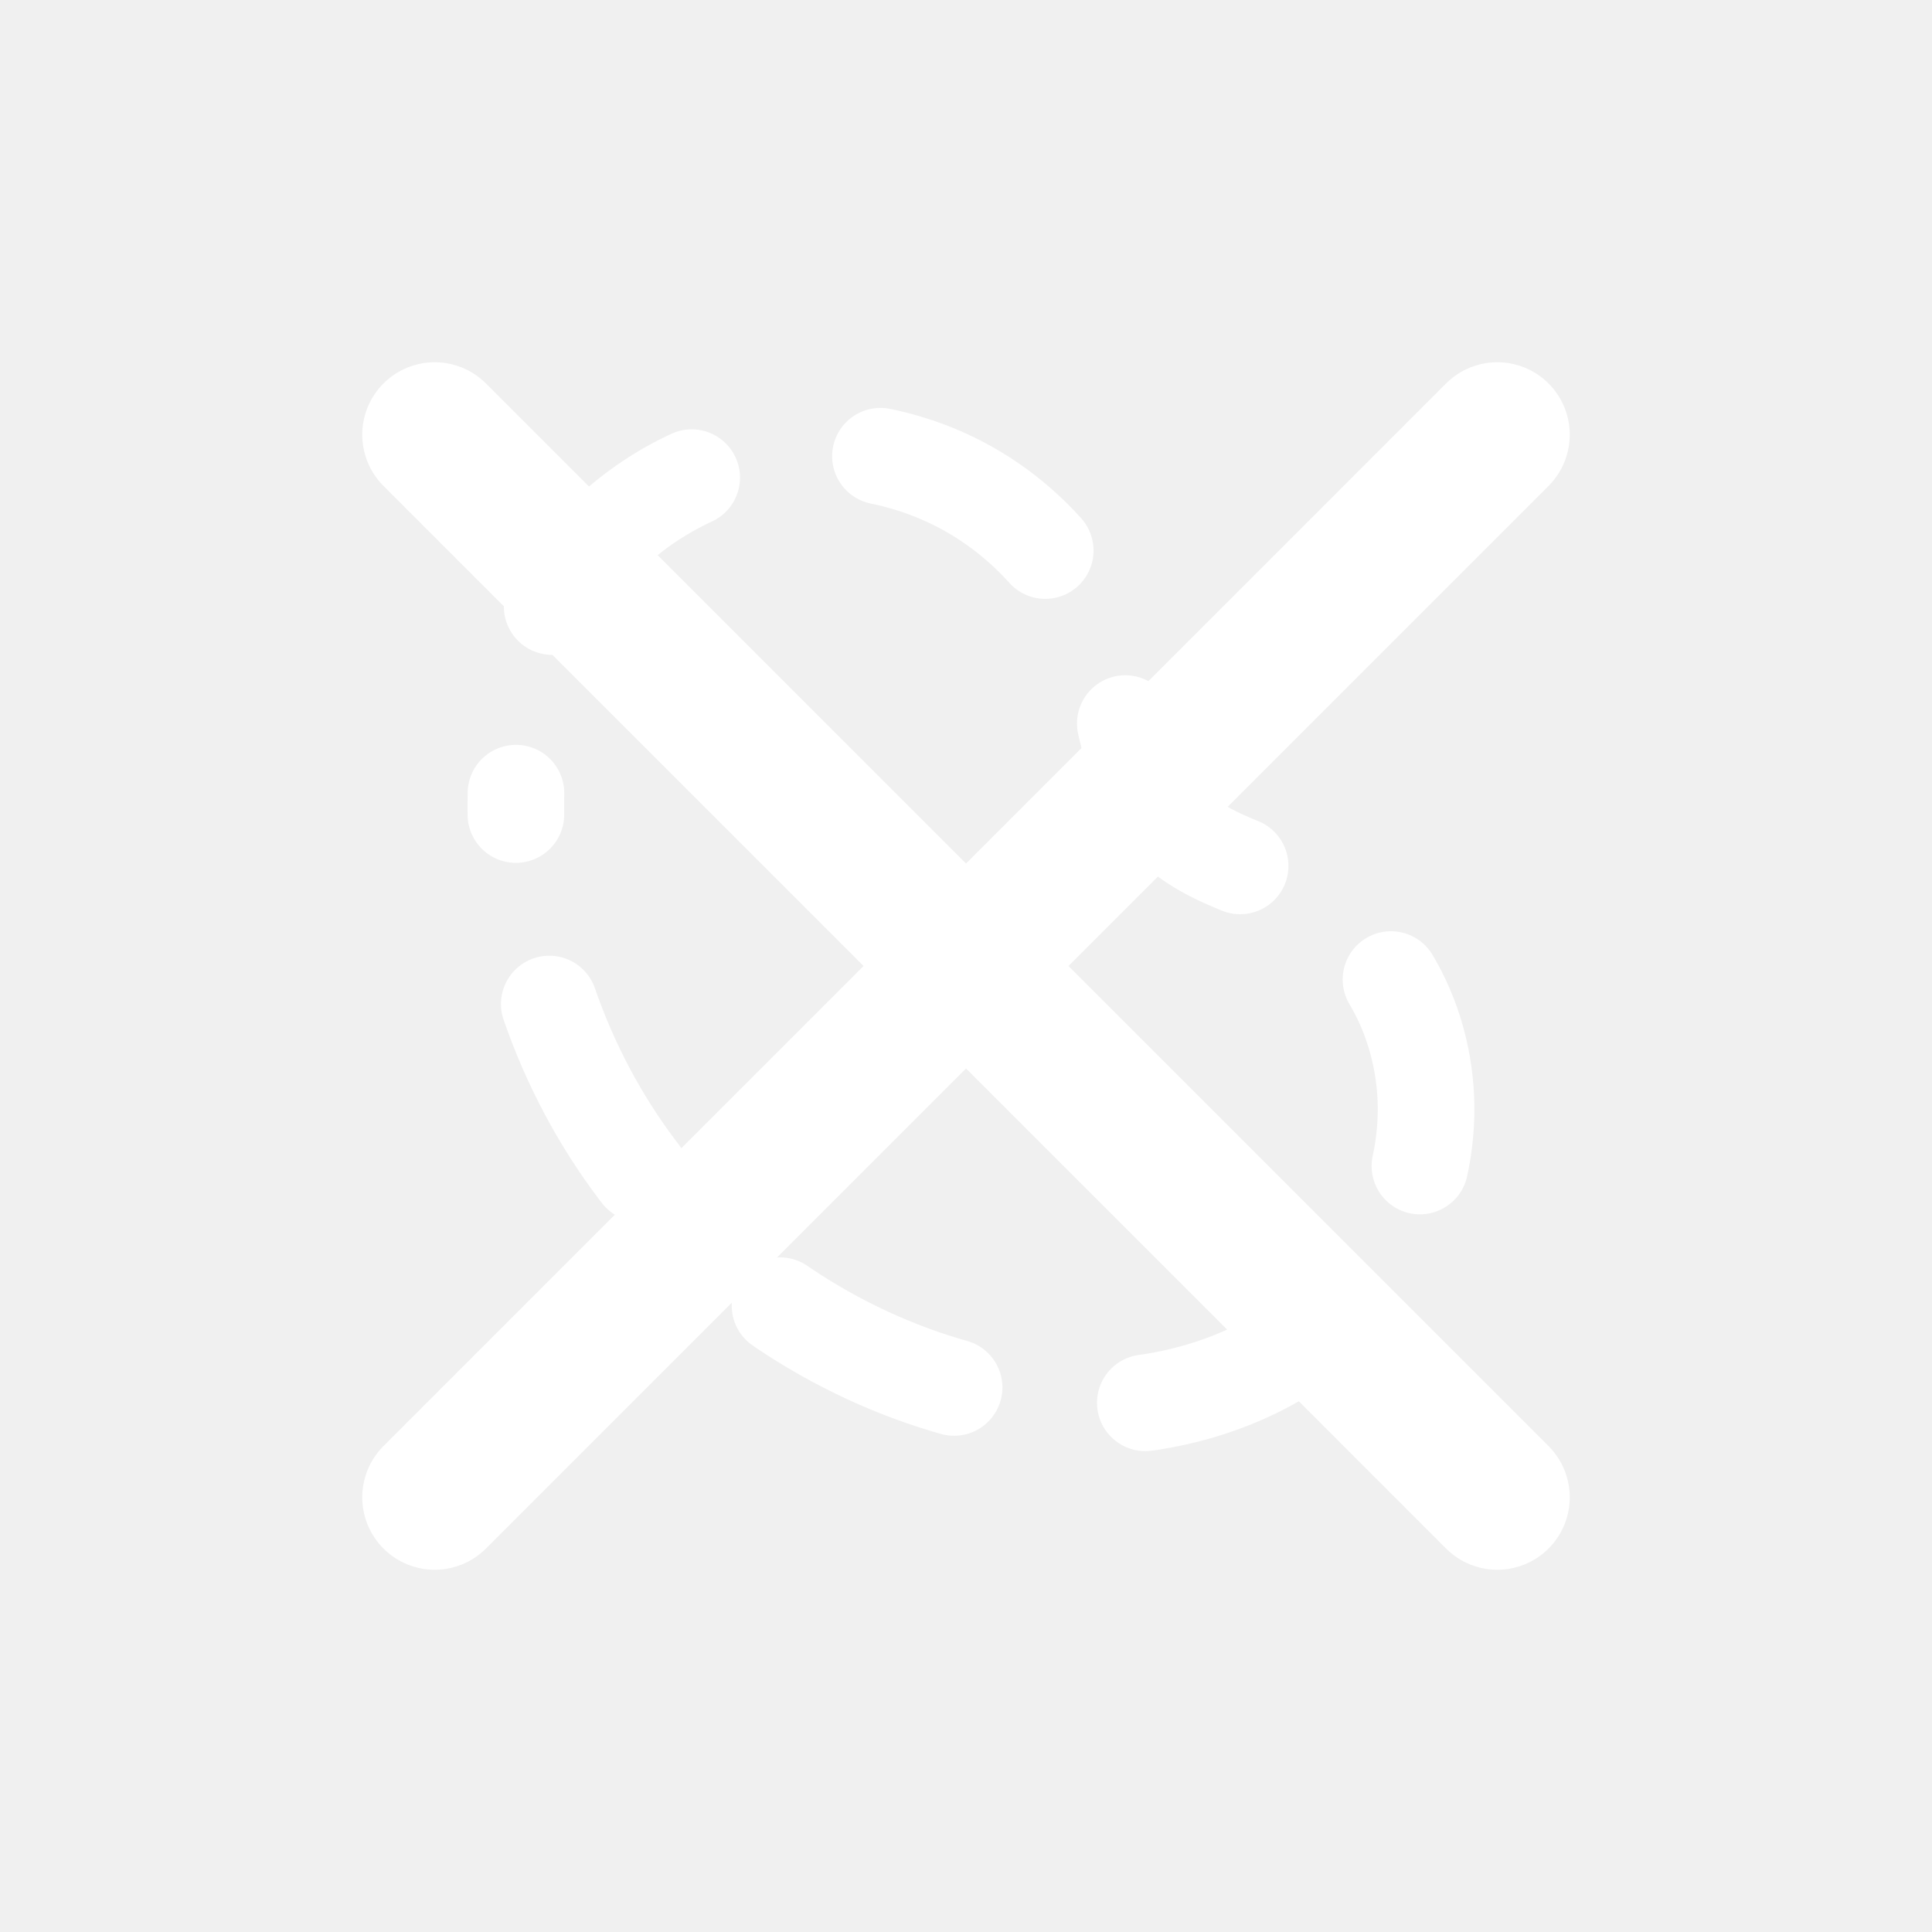
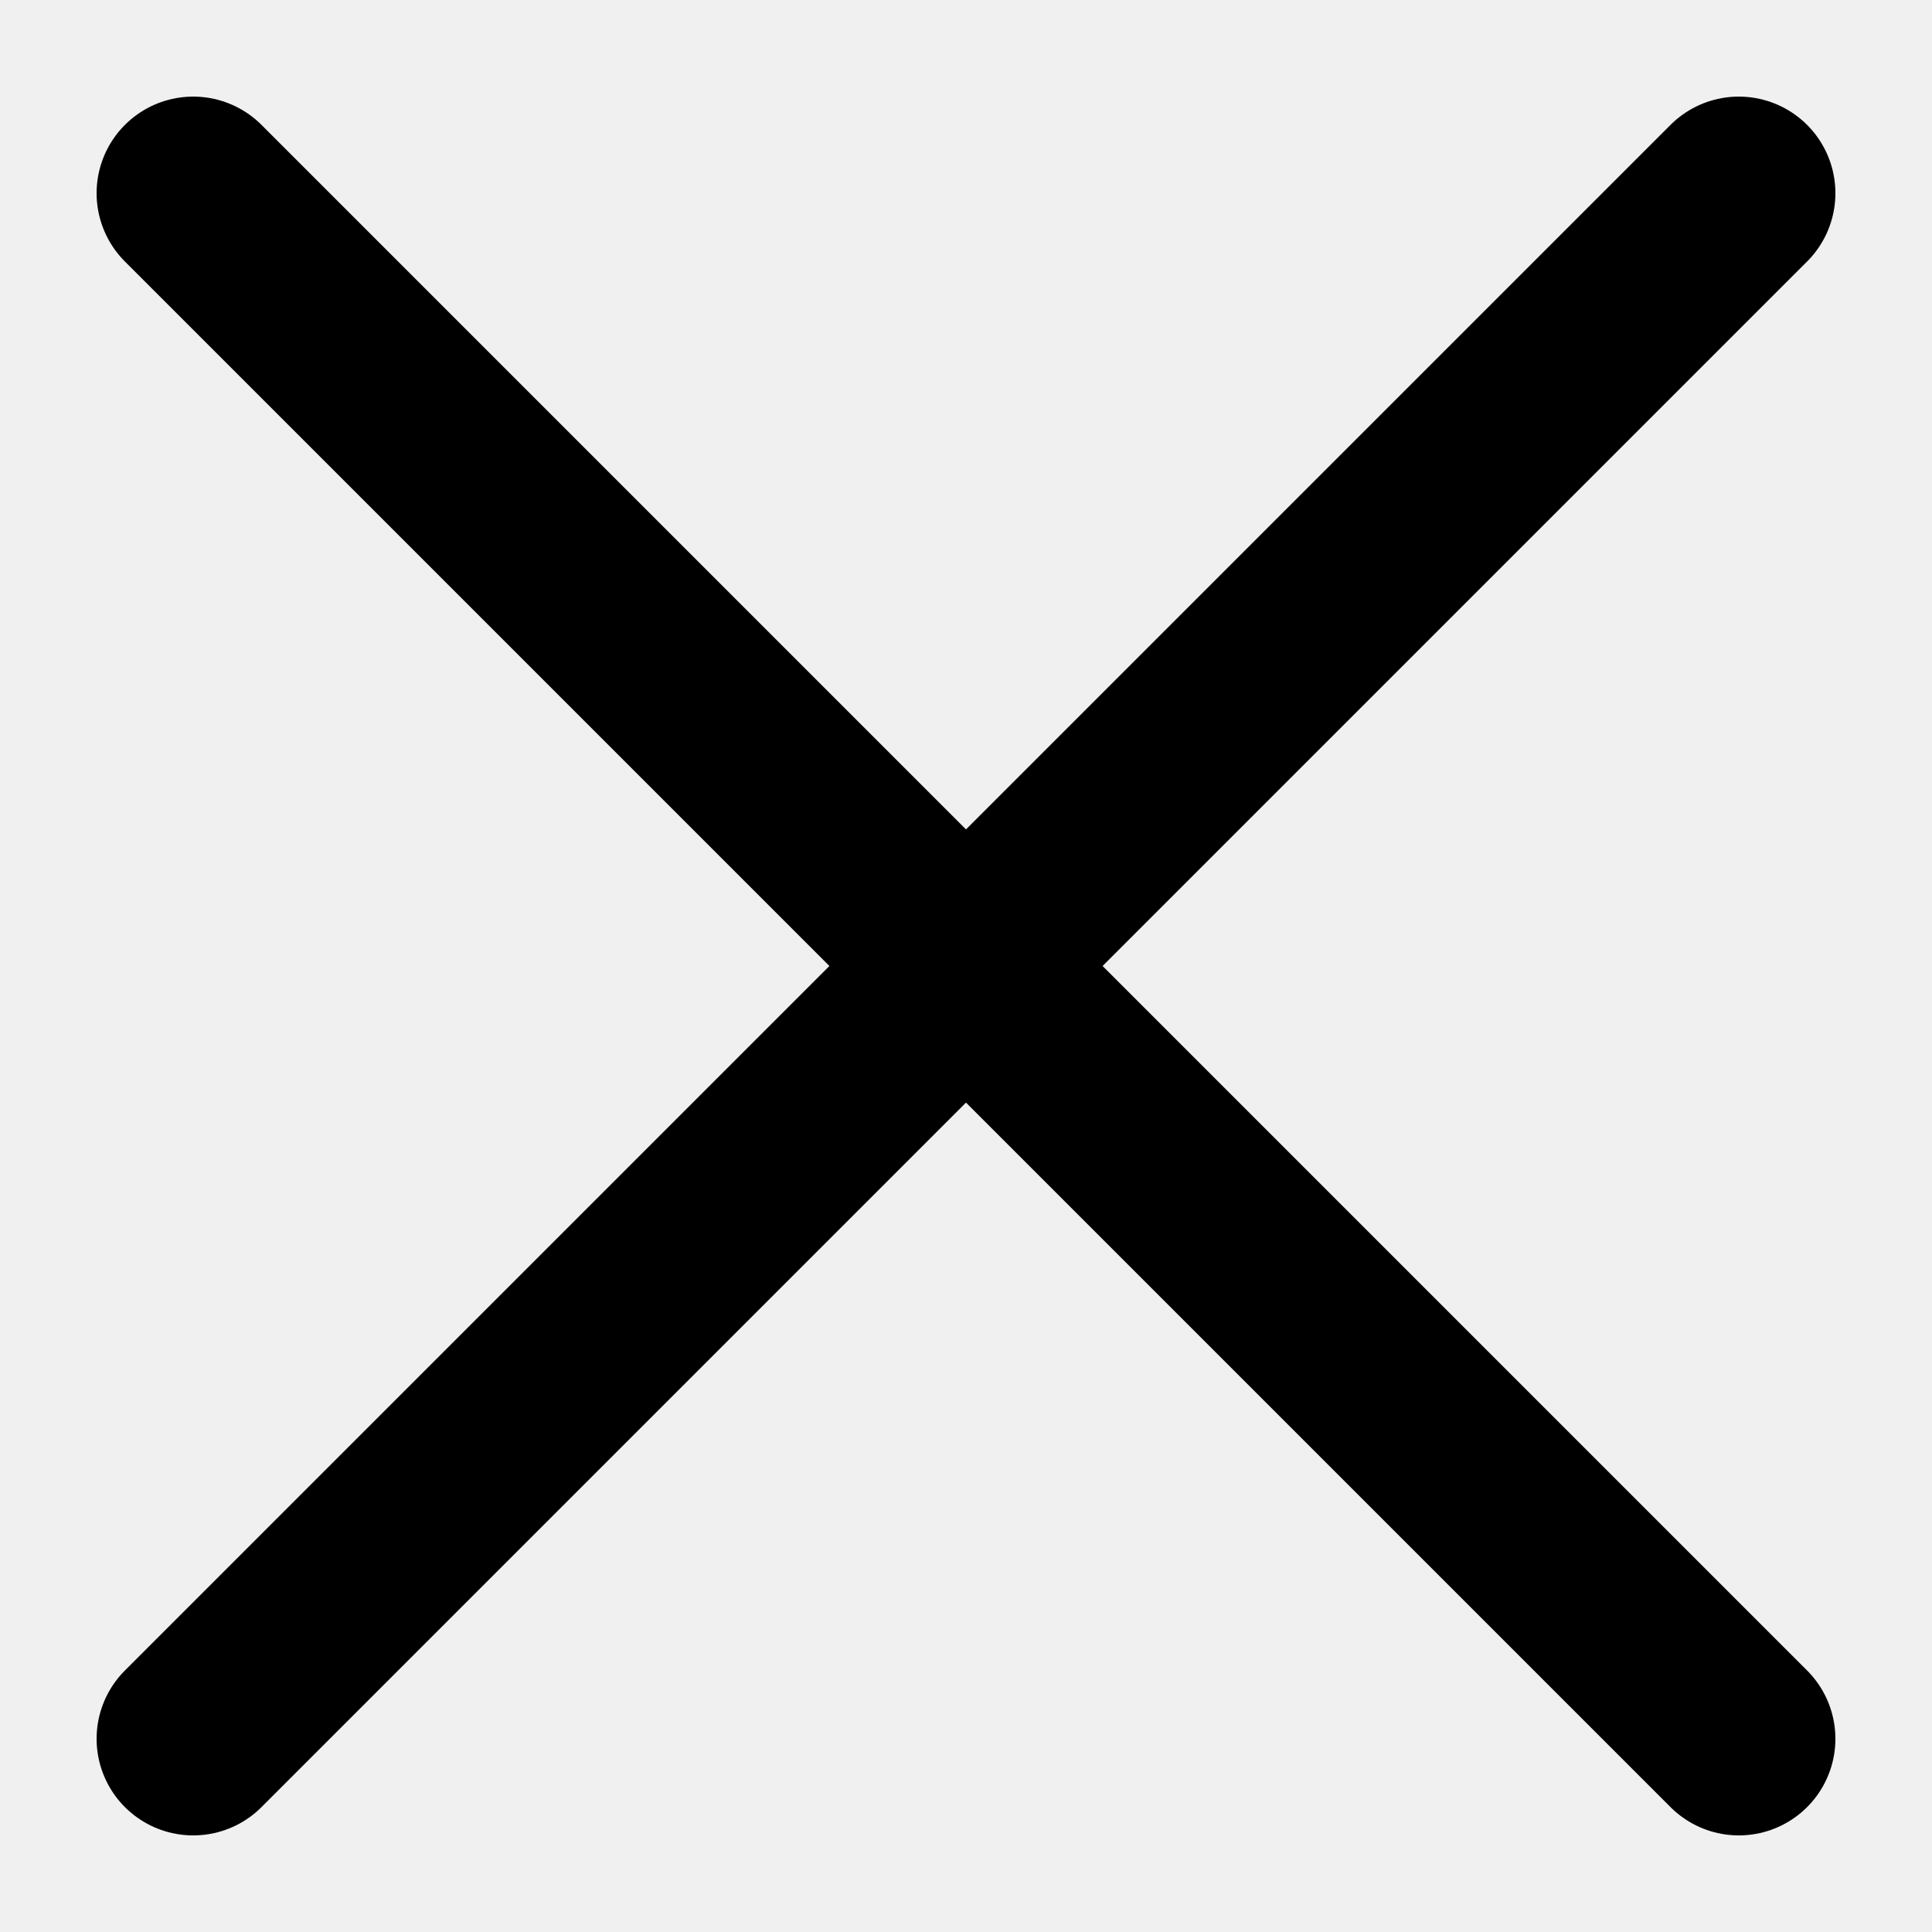
- <svg xmlns="http://www.w3.org/2000/svg" id="svg2" version="1.1" width="40" height="40" xml:space="preserve">
-   <defs id="defs6">
-     <clipPath clipPathUnits="userSpaceOnUse" id="clipPath16">
-       <path d="M 0,32 32,32 32,0 0,0 0,32 z" id="path18" />
-     </clipPath>
-     <clipPath clipPathUnits="userSpaceOnUse" id="clipPath46">
-       <path d="M 0,32 32,32 32,0 0,0 0,32 z" id="path48" />
-     </clipPath>
-     <clipPath clipPathUnits="userSpaceOnUse" id="clipPath56">
-       <path d="M 0,32 32,32 32,0 0,0 0,32 z" id="path58" />
-     </clipPath>
-     <clipPath clipPathUnits="userSpaceOnUse" id="clipPath88">
-       <path d="M 0,32 32,32 32,0 0,0 0,32 z" id="path90" />
-     </clipPath>
-     <clipPath clipPathUnits="userSpaceOnUse" id="clipPath274">
-       <path d="M 0,32 32,32 32,0 0,0 0,32 z" id="path276" />
-     </clipPath>
-     <clipPath clipPathUnits="userSpaceOnUse" id="clipPath422">
-       <path d="M 0,32 32,32 32,0 0,0 0,32 z" id="path424" />
-     </clipPath>
-     <clipPath clipPathUnits="userSpaceOnUse" id="clipPath532">
-       <path d="M 0,32 32,32 32,0 0,0 0,32 z" id="path534" />
-     </clipPath>
-     <clipPath clipPathUnits="userSpaceOnUse" id="clipPath582">
-       <path d="M 0,32 32,32 32,0 0,0 0,32 z" id="path584" />
-     </clipPath>
-     <clipPath clipPathUnits="userSpaceOnUse" id="clipPath660">
-       <path d="M 0,32 32,32 32,0 0,0 0,32 z" id="path662" />
-     </clipPath>
-     <clipPath clipPathUnits="userSpaceOnUse" id="clipPath758">
-       <path d="M 0,32 32,32 32,0 0,0 0,32 z" id="path760" />
-     </clipPath>
-     <clipPath clipPathUnits="userSpaceOnUse" id="clipPath838">
-       <path d="M 0,32 32,32 32,0 0,0 0,32 z" id="path840" />
-     </clipPath>
-     <clipPath clipPathUnits="userSpaceOnUse" id="clipPath896">
-       <path d="M 0,32 32,32 32,0 0,0 0,32 z" id="path898" />
-     </clipPath>
-   </defs>
-   <g id="g10" transform="matrix(1.25,0,0,-1.25,0,40)" style="stroke:#ffff00;stroke-opacity:1">
-     <g id="g7582" style="stroke:#ffffff;stroke-opacity:1">
-       <path id="path3146" d="M 7.2,24.8 24.8,7.2" style="fill:none;stroke:#ffffff;stroke-width:2.4;stroke-linecap:round;stroke-linejoin:round;stroke-miterlimit:4;stroke-opacity:1;stroke-dasharray:none" />
-       <path transform="matrix(0.8,0,0,-0.8,0,32)" id="path3148" d="M 31,9 9,31" style="fill:none;stroke:#ffffff;stroke-width:3;stroke-linecap:round;stroke-linejoin:round;stroke-miterlimit:4;stroke-opacity:1;stroke-dasharray:none" />
-       <path id="path4687" d="m 8.546,18.863 c -0.156,1.238 0.167,2.531 0.887,3.55 0.72,1.019 1.831,1.755 3.05,2.022 1.219,0.266 2.536,0.061 3.615,-0.565 1.08,-0.626 1.913,-1.666 2.288,-2.856 0.146,-0.464 0.225,-0.946 0.359,-1.414 0.135,-0.467 0.333,-0.93 0.677,-1.275 0.276,-0.277 0.631,-0.462 0.992,-0.615 0.36,-0.153 0.733,-0.279 1.08,-0.46 0.668,-0.349 1.226,-0.901 1.594,-1.558 0.369,-0.657 0.549,-1.416 0.531,-2.169 C 23.601,12.77 23.386,12.024 23.014,11.369 22.641,10.714 22.114,10.15 21.493,9.722 20.605,9.109 19.536,8.78 18.459,8.712 17.383,8.644 16.298,8.831 15.278,9.184 13.293,9.871 11.536,11.202 10.336,12.927 9.136,14.652 8.499,16.762 8.546,18.863" style="fill:none;stroke:#ffffff;stroke-width:1.6;stroke-linecap:round;stroke-linejoin:miter;stroke-miterlimit:4;stroke-opacity:1;stroke-dasharray:3.2, 3.2;stroke-dashoffset:9.6" />
+ <svg xmlns="http://www.w3.org/2000/svg" id="svg2" xml:space="preserve" height="40" width="40" version="1.1">
+   <g id="g10" transform="matrix(1.818182,0,0,-1.818182,-9.090909,49.09091)" stroke="#000" stroke-dasharray="none" stroke-miterlimit="4" stroke-width="2.2">
+     <g id="g7582" stroke-linejoin="round" stroke="#000" stroke-linecap="round" stroke-dasharray="none" stroke-miterlimit="4" fill="none">
+       <path id="path3146" d="M7.2,24.8,24.8,7.2" stroke-width="2.2" />
+       <path id="path3148" d="M31,9,9,31" transform="matrix(0.8,0,0,-0.8,0,32)" stroke-width="2.75" />
    </g>
  </g>
</svg>
